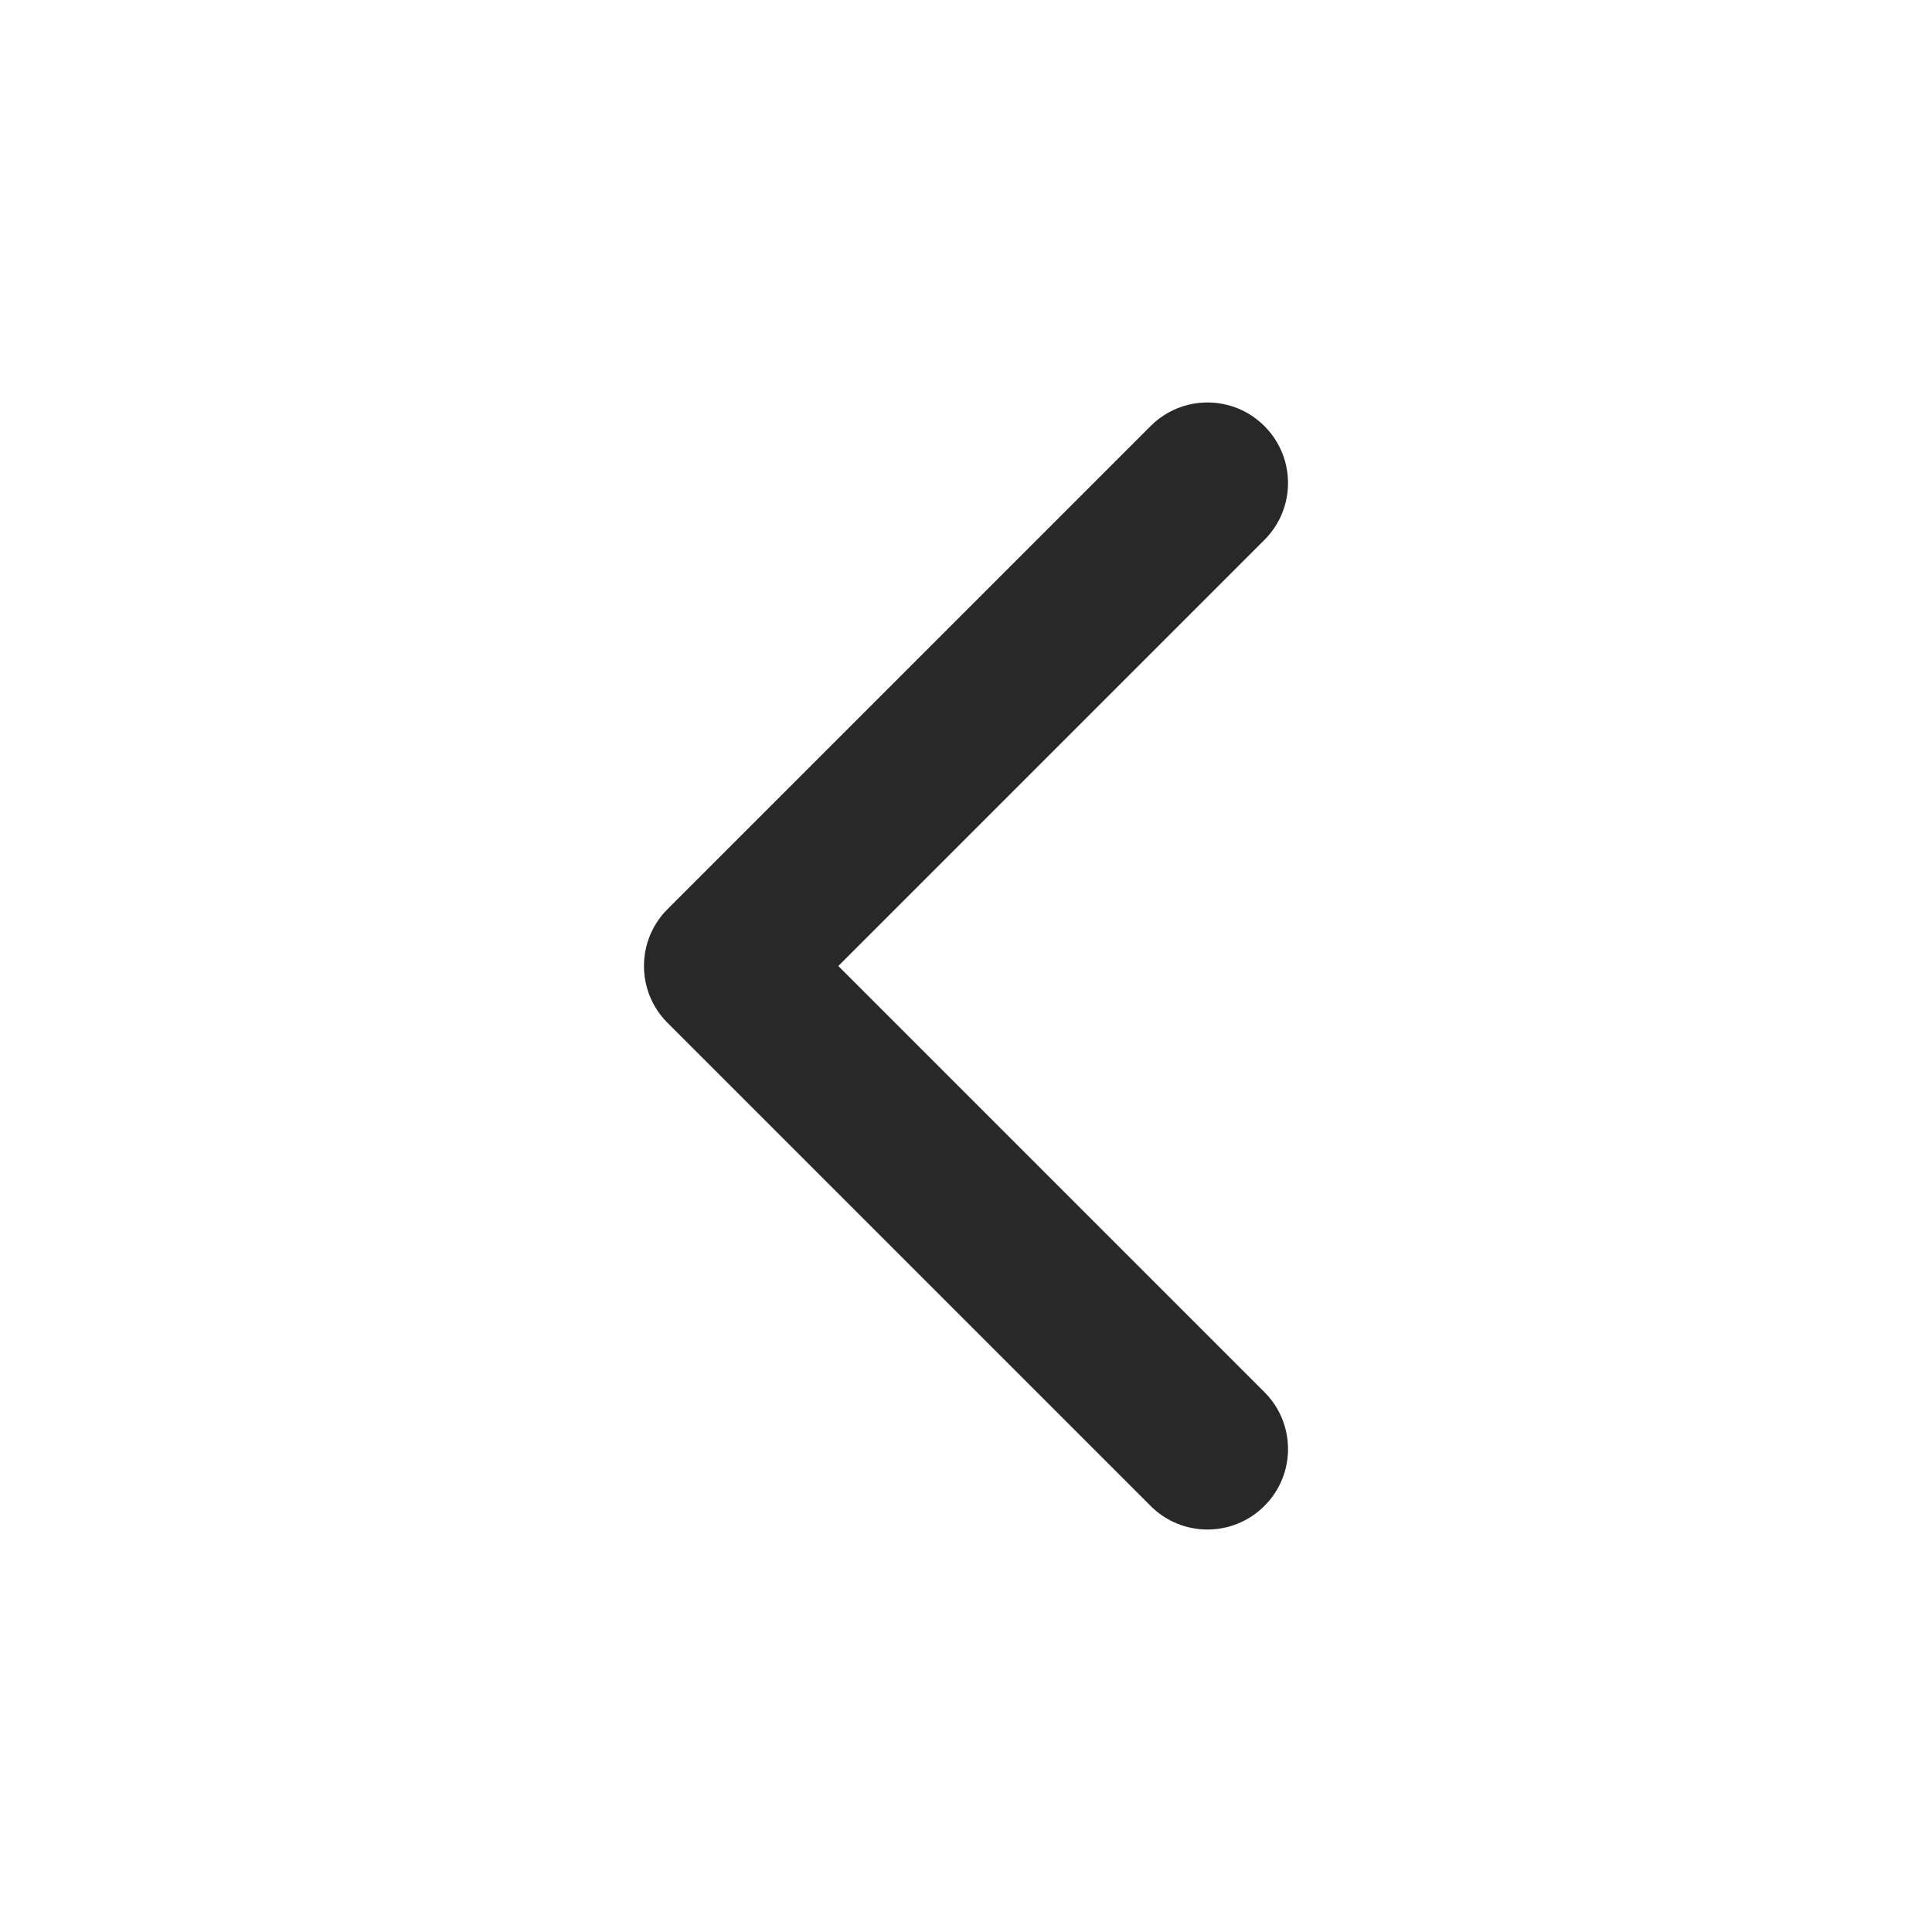
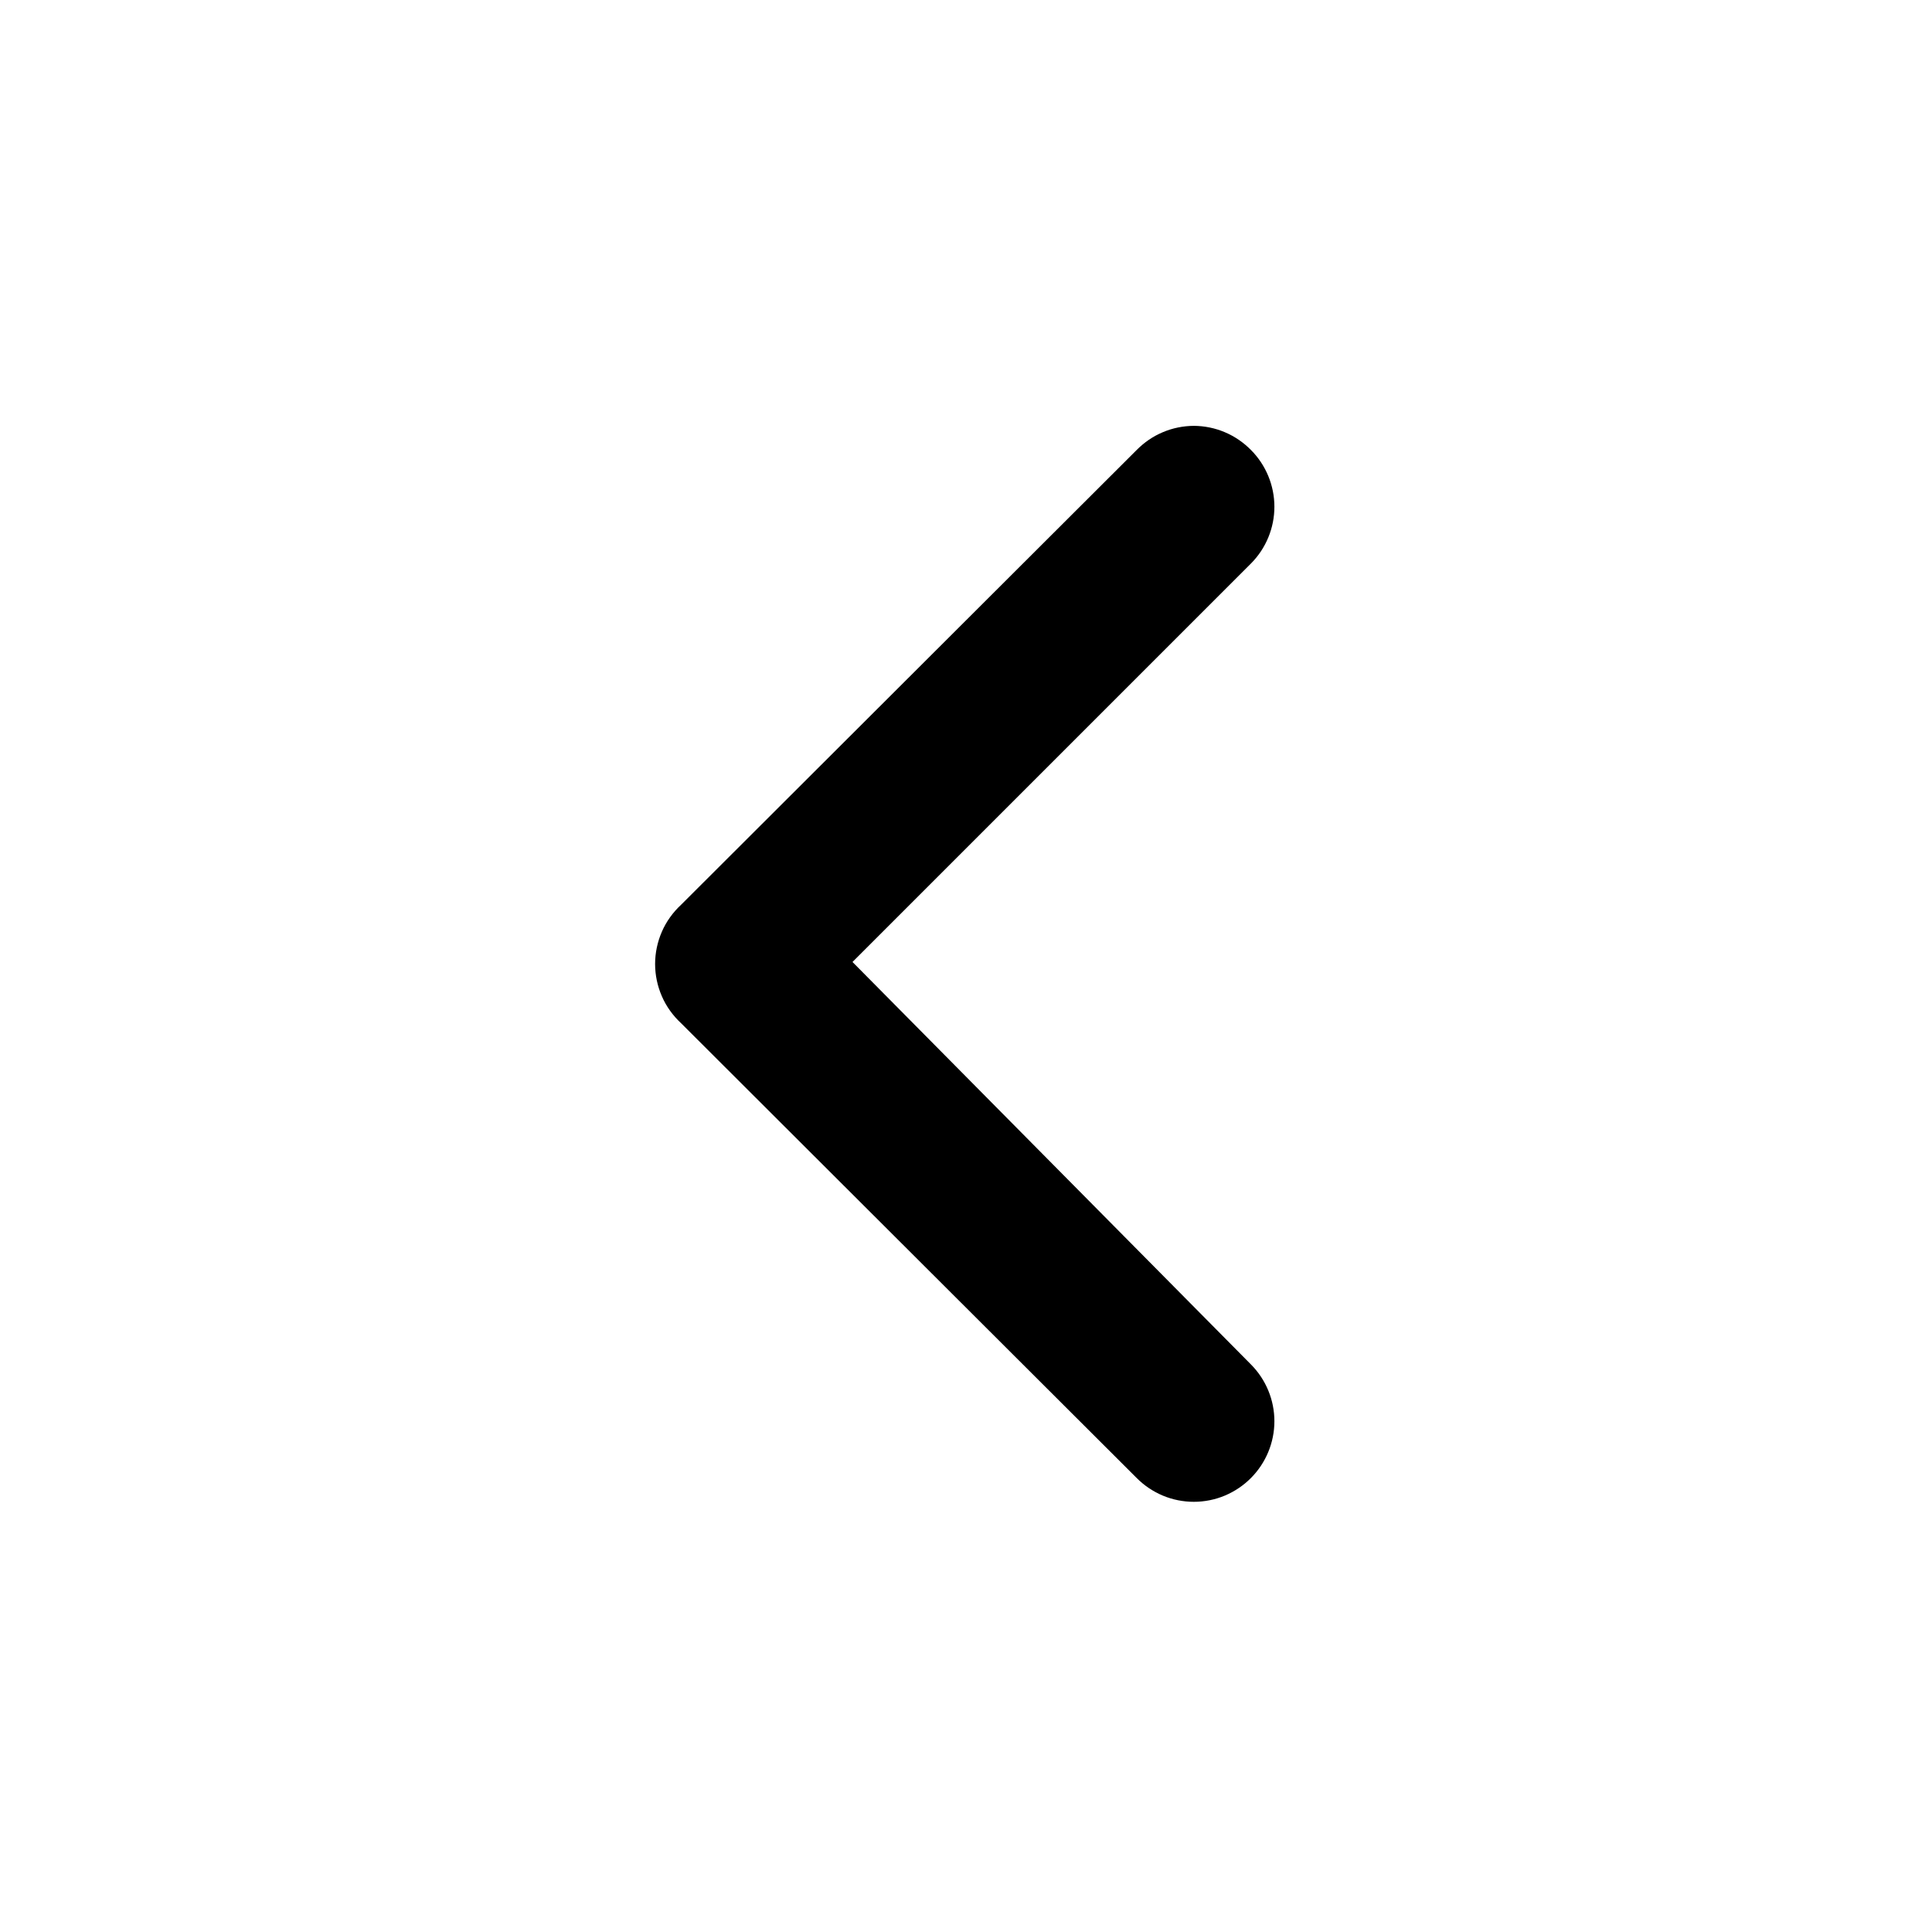
<svg xmlns="http://www.w3.org/2000/svg" width="24" height="24" viewBox="0 0 24 24" fill="none">
-   <path fill-rule="evenodd" clip-rule="evenodd" d="M15.707 5.293C16.098 5.683 16.098 6.317 15.707 6.707L10.414 12L15.707 17.293C16.098 17.683 16.098 18.317 15.707 18.707C15.317 19.098 14.683 19.098 14.293 18.707L8.293 12.707C7.902 12.317 7.902 11.683 8.293 11.293L14.293 5.293C14.683 4.902 15.317 4.902 15.707 5.293Z" fill="#282828" />
+   <path d="M8.46 12.71L14.12 18.36C14.213 18.454 14.324 18.528 14.445 18.579C14.567 18.63 14.698 18.656 14.83 18.656C14.962 18.656 15.093 18.63 15.215 18.579C15.336 18.528 15.447 18.454 15.54 18.36C15.726 18.173 15.831 17.919 15.831 17.655C15.831 17.391 15.726 17.137 15.54 16.95L10.59 11.95L15.54 7C15.726 6.813 15.831 6.559 15.831 6.295C15.831 6.031 15.726 5.777 15.54 5.59C15.447 5.496 15.337 5.42 15.215 5.369C15.093 5.317 14.962 5.291 14.83 5.29C14.698 5.291 14.567 5.317 14.445 5.369C14.323 5.42 14.213 5.496 14.12 5.59L8.46 11.24C8.359 11.334 8.277 11.447 8.222 11.574C8.167 11.7 8.138 11.837 8.138 11.975C8.138 12.113 8.167 12.25 8.222 12.376C8.277 12.503 8.359 12.616 8.46 12.71V12.71Z" fill="black" />
</svg>
